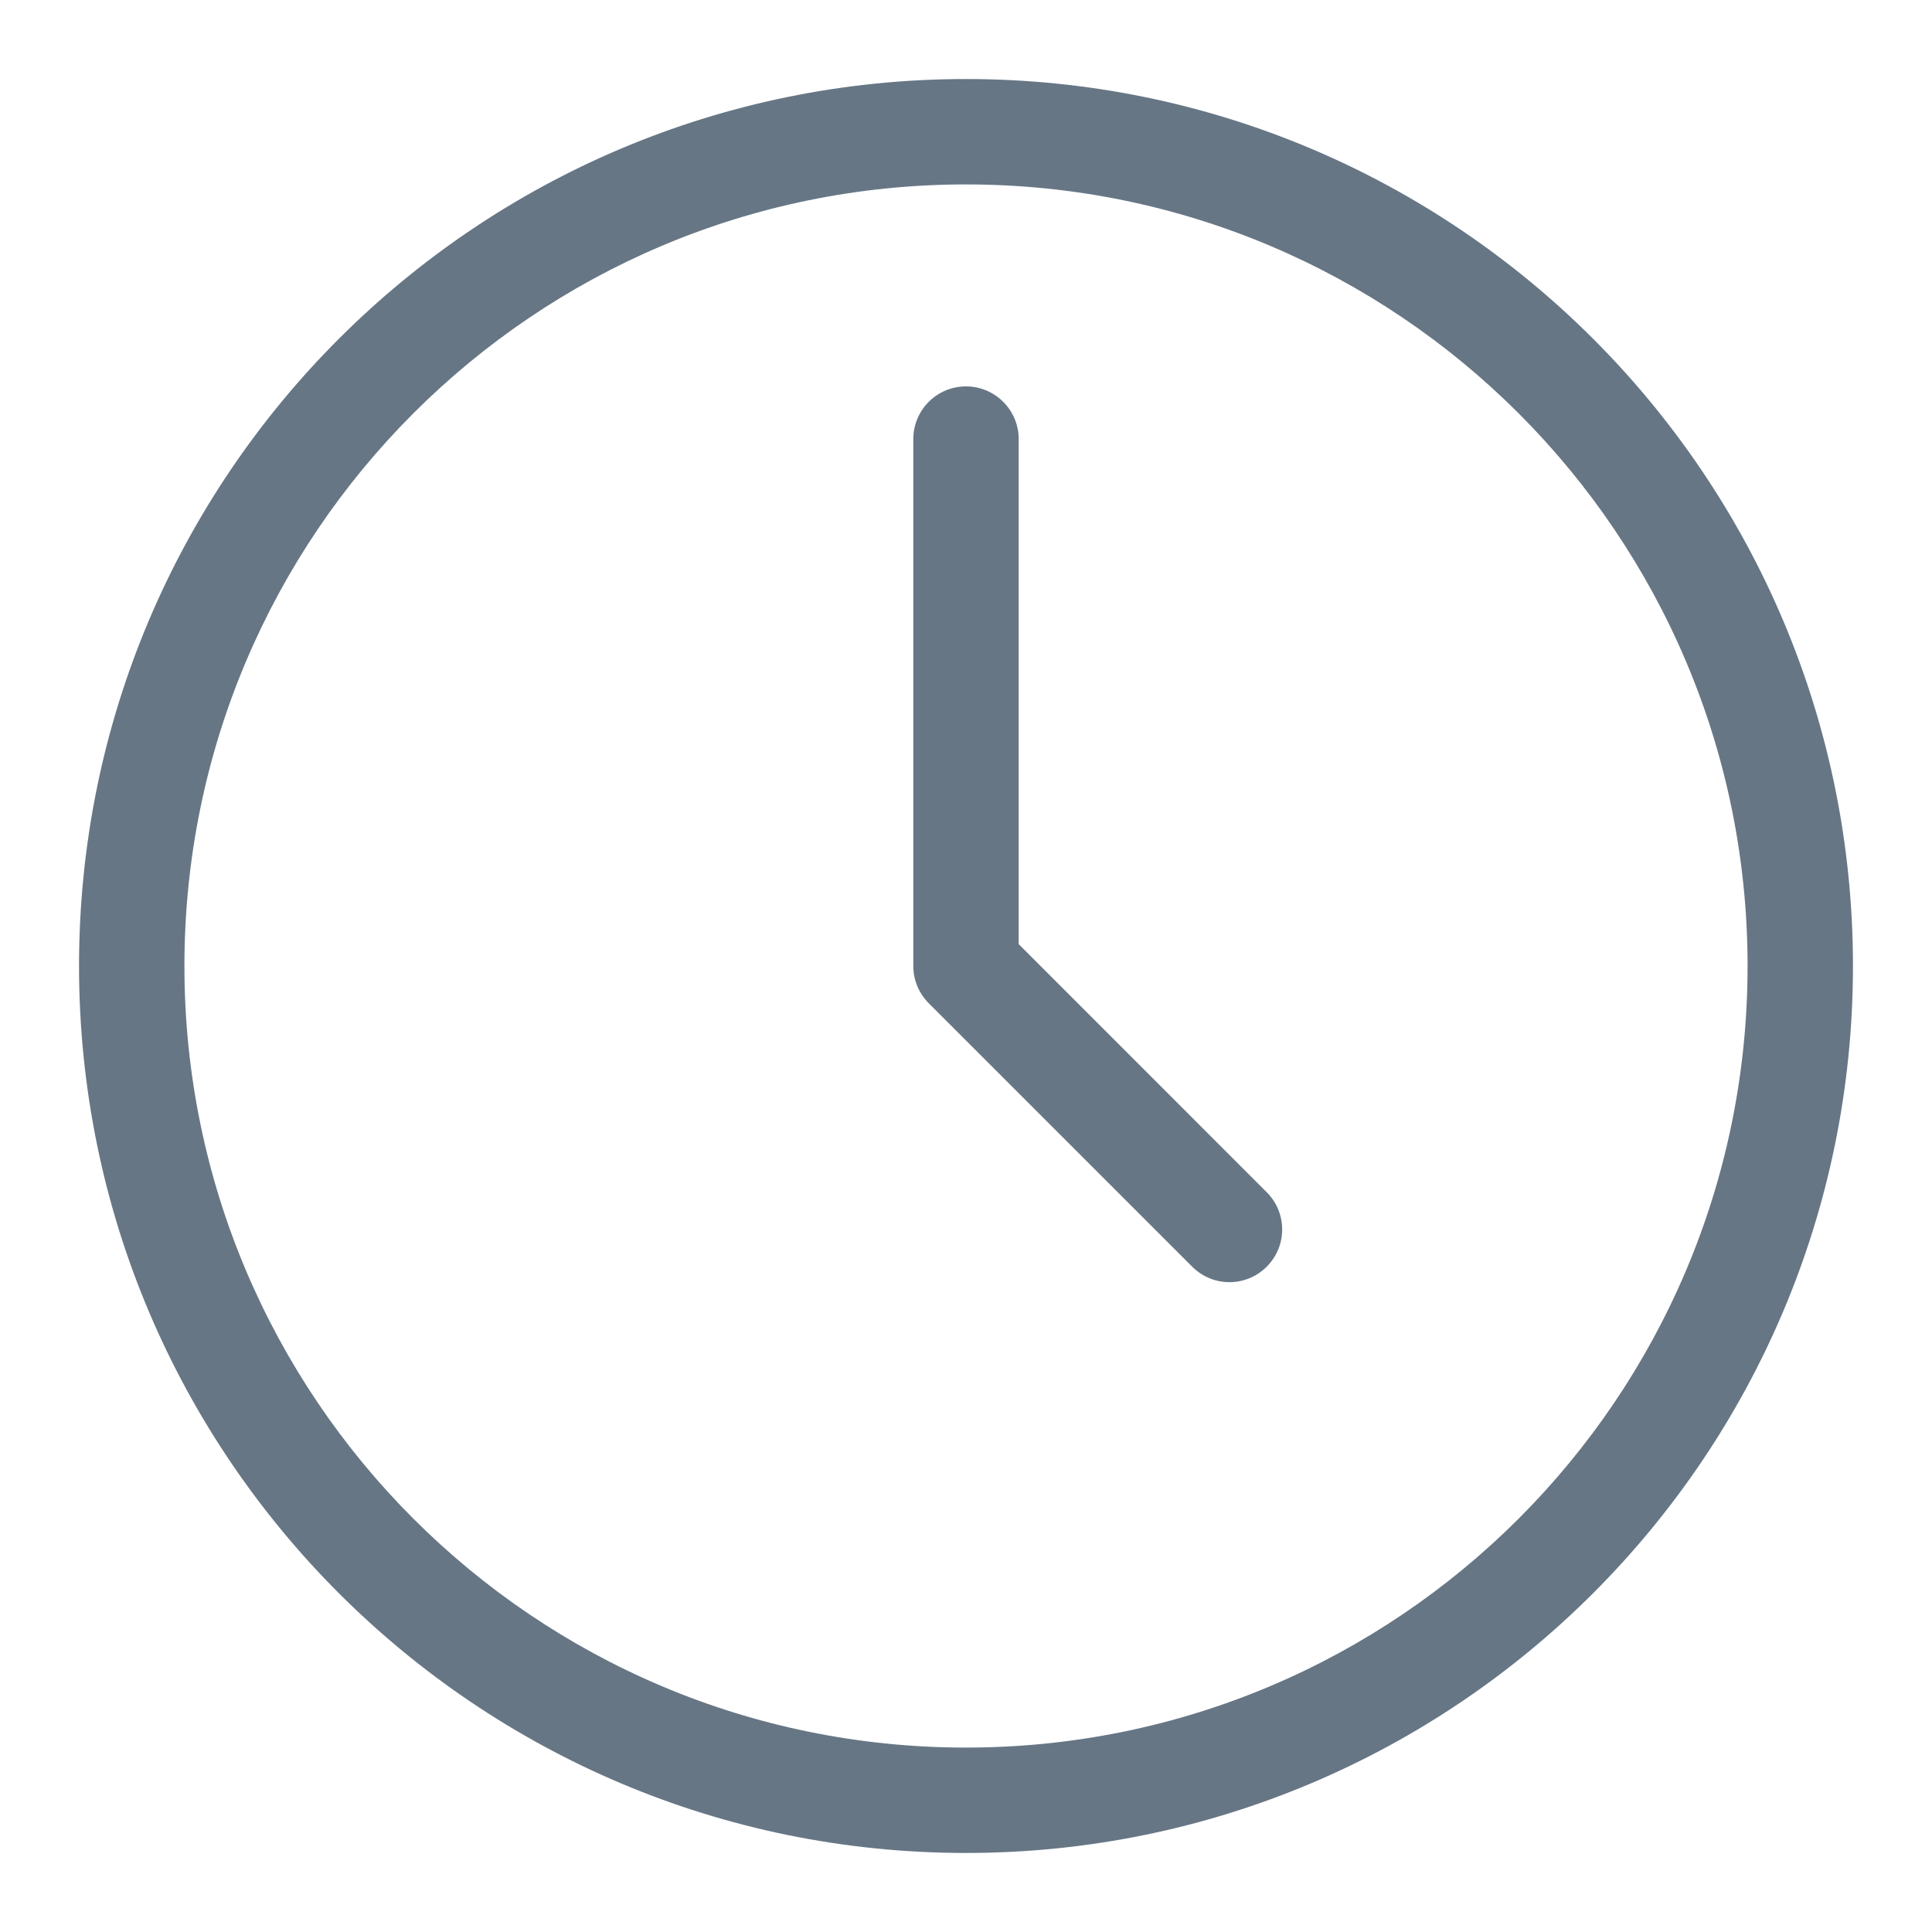
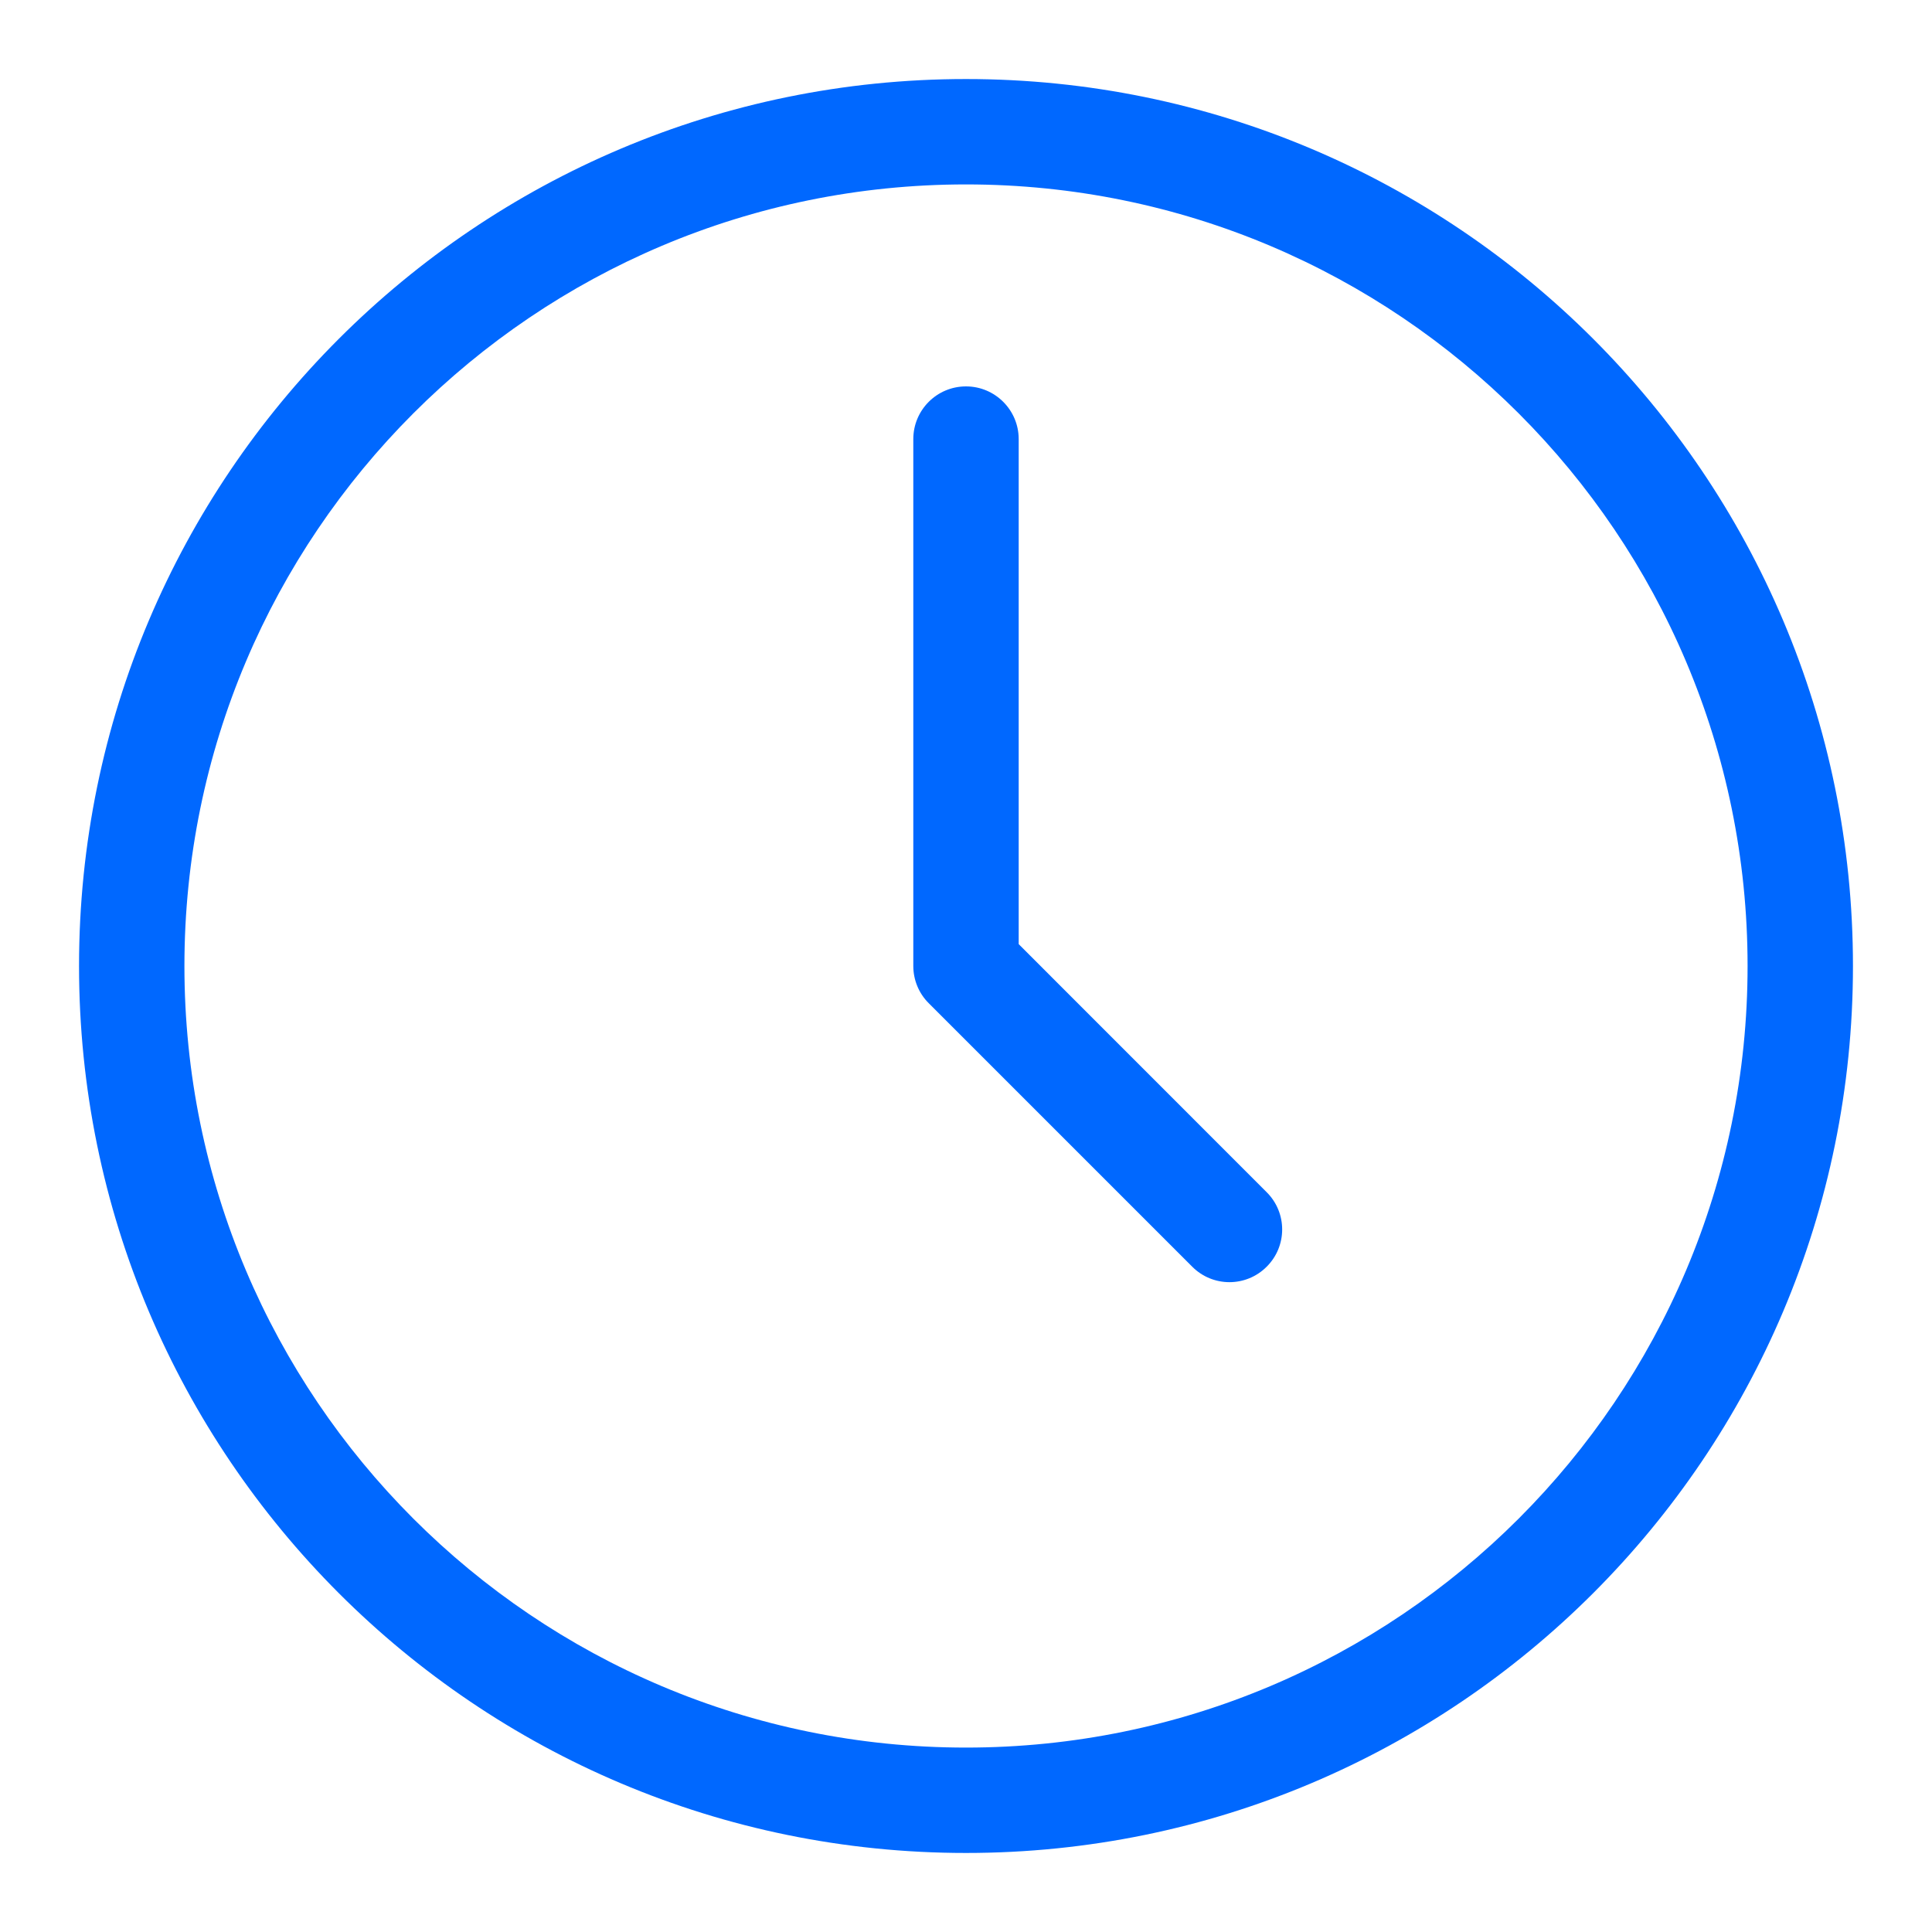
- <svg xmlns="http://www.w3.org/2000/svg" width="22" height="22" viewBox="0 0 22 22" fill="none">
-   <path fill-rule="evenodd" clip-rule="evenodd" d="M2.1 11C2.1 6.085 6.085 2.1 11 2.1C15.915 2.1 19.9 6.085 19.9 11C19.9 15.915 15.915 19.9 11 19.9C6.085 19.9 2.1 15.915 2.1 11ZM11 0.9C5.422 0.9 0.9 5.422 0.9 11C0.9 16.578 5.422 21.1 11 21.1C16.578 21.1 21.1 16.578 21.1 11C21.1 5.422 16.578 0.9 11 0.9ZM11.6 5C11.6 4.669 11.331 4.4 11 4.4C10.668 4.4 10.4 4.669 10.4 5V11C10.4 11.159 10.463 11.312 10.576 11.424L13.576 14.424C13.81 14.659 14.19 14.659 14.424 14.424C14.659 14.19 14.659 13.81 14.424 13.576L11.6 10.751V5Z" fill="#667685" />
+ <svg xmlns="http://www.w3.org/2000/svg" width="22" height="22" viewBox="0 0 22 22" fill="#0068FF">
+   <path fill-rule="evenodd" clip-rule="evenodd" d="M2.1 11C2.1 6.085 6.085 2.1 11 2.1C15.915 2.1 19.9 6.085 19.9 11C19.9 15.915 15.915 19.9 11 19.9C6.085 19.9 2.1 15.915 2.1 11ZM11 0.9C5.422 0.9 0.9 5.422 0.9 11C0.9 16.578 5.422 21.1 11 21.1C16.578 21.1 21.1 16.578 21.1 11C21.1 5.422 16.578 0.9 11 0.9ZM11.6 5C11.6 4.669 11.331 4.4 11 4.4C10.668 4.4 10.4 4.669 10.4 5V11C10.4 11.159 10.463 11.312 10.576 11.424L13.576 14.424C13.81 14.659 14.19 14.659 14.424 14.424C14.659 14.19 14.659 13.81 14.424 13.576L11.6 10.751V5Z" fill="#0068FF" />
</svg>
